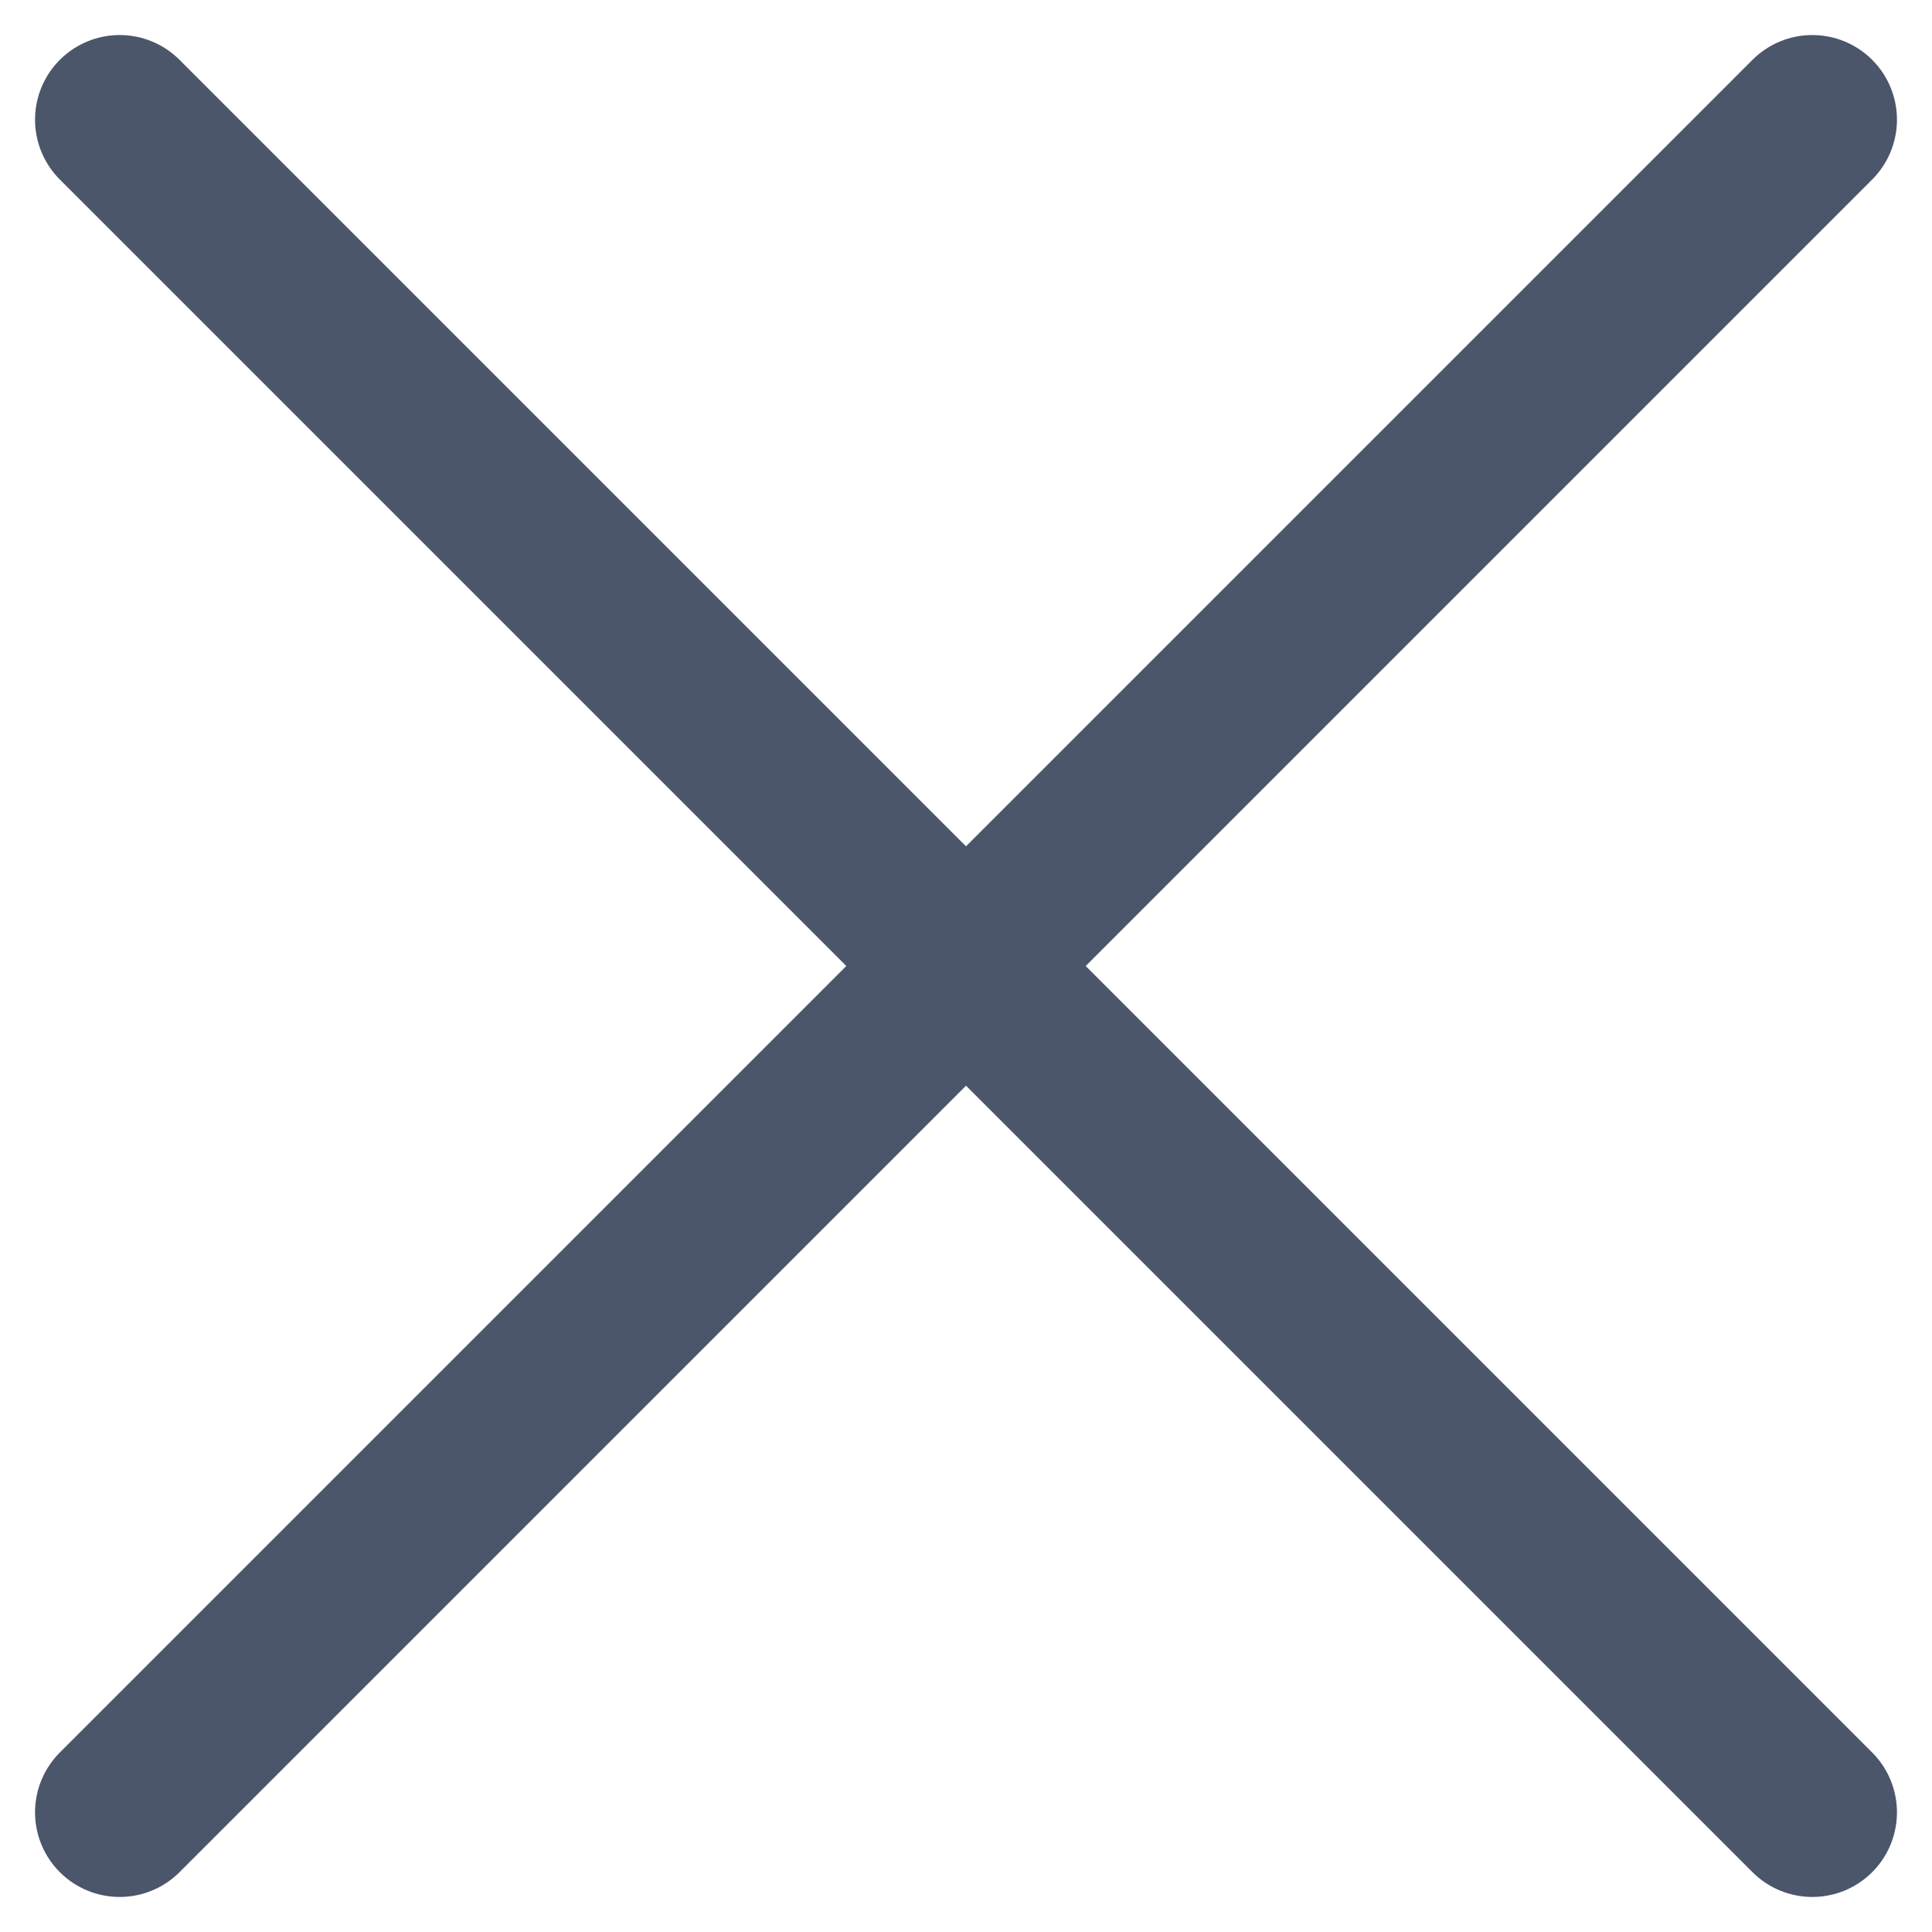
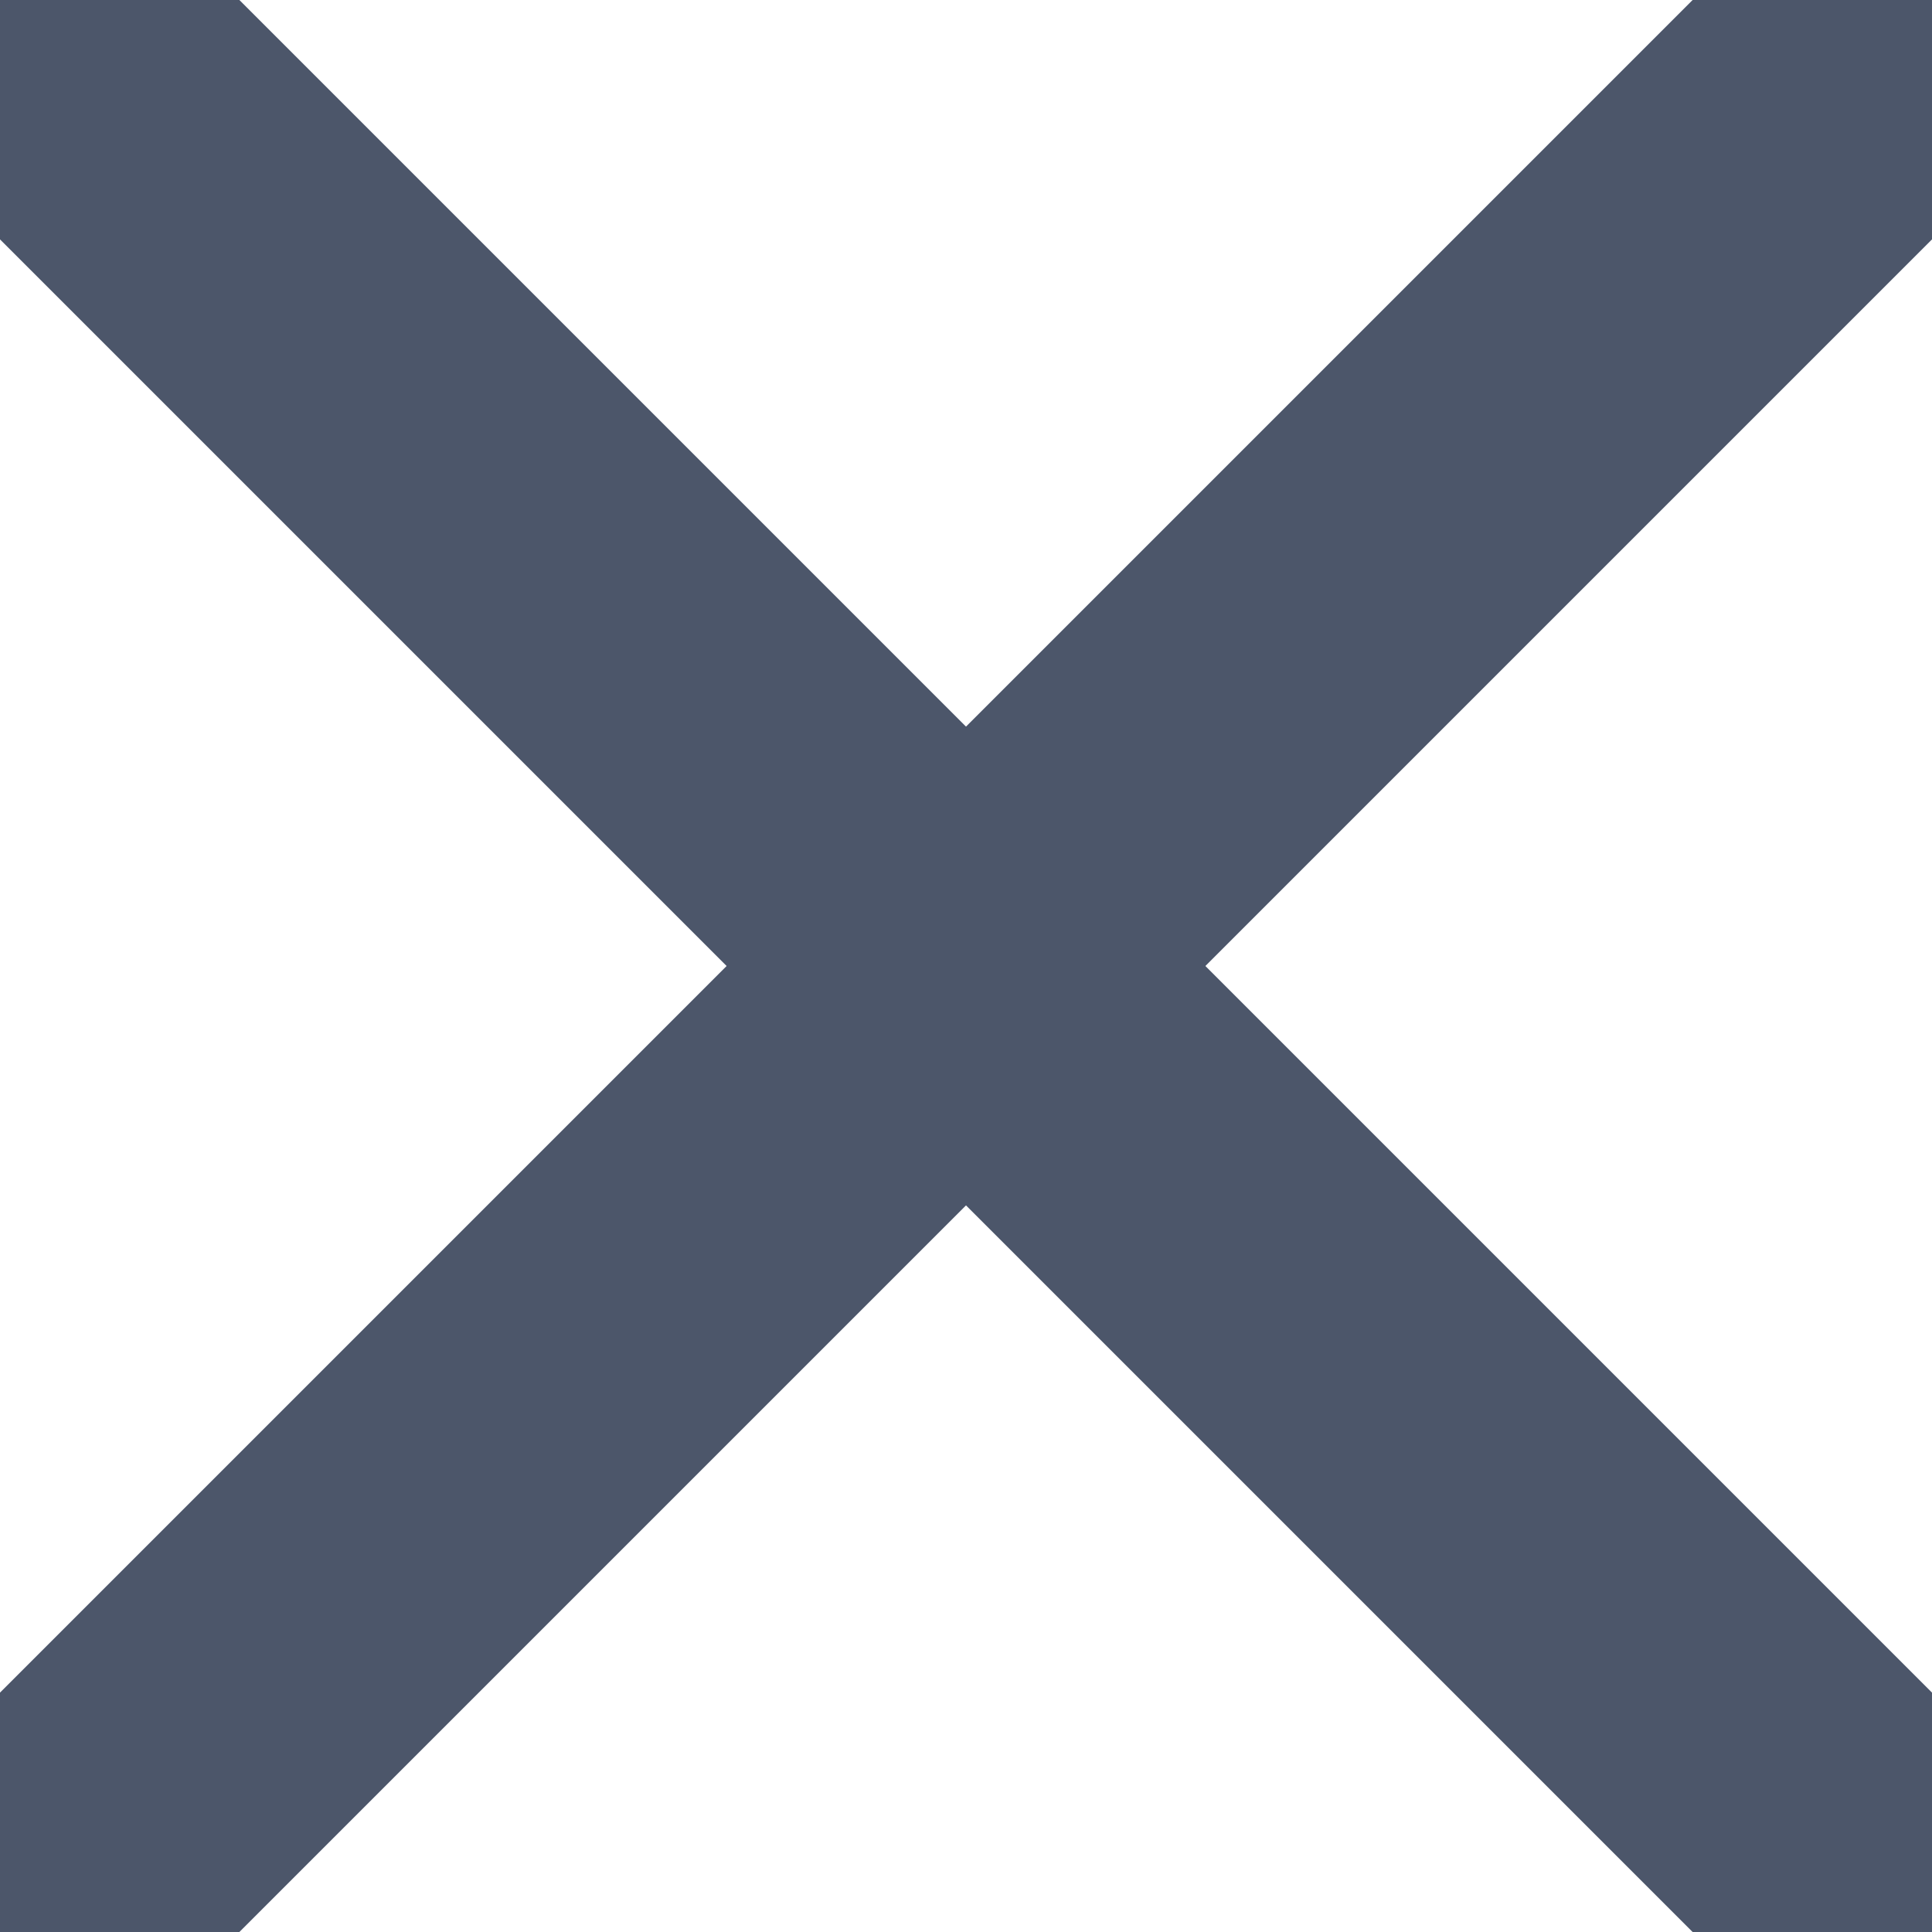
<svg xmlns="http://www.w3.org/2000/svg" width="22.828" height="22.828" viewBox="0 0 22.828 22.828">
  <g id="Group_26" data-name="Group 26" transform="translate(1.414 1.414)">
-     <line id="primary" x1="20" y1="20" fill="none" stroke="#4c566a" stroke-linecap="round" stroke-linejoin="round" stroke-width="2" />
-     <line id="primary-2" data-name="primary" x1="20" y2="20" fill="none" stroke="#4c566a" stroke-linecap="round" stroke-linejoin="round" stroke-width="2" />
+     <line id="primary" x1="20" y1="20" fill="none" stroke="#4c566a" stroke-linecap="round" stroke-linejoin="round" stroke-width="4" />
+     <line id="primary-2" data-name="primary" x1="20" y2="20" fill="none" stroke="#4c566a" stroke-linecap="round" stroke-linejoin="round" stroke-width="4" />
  </g>
</svg>
